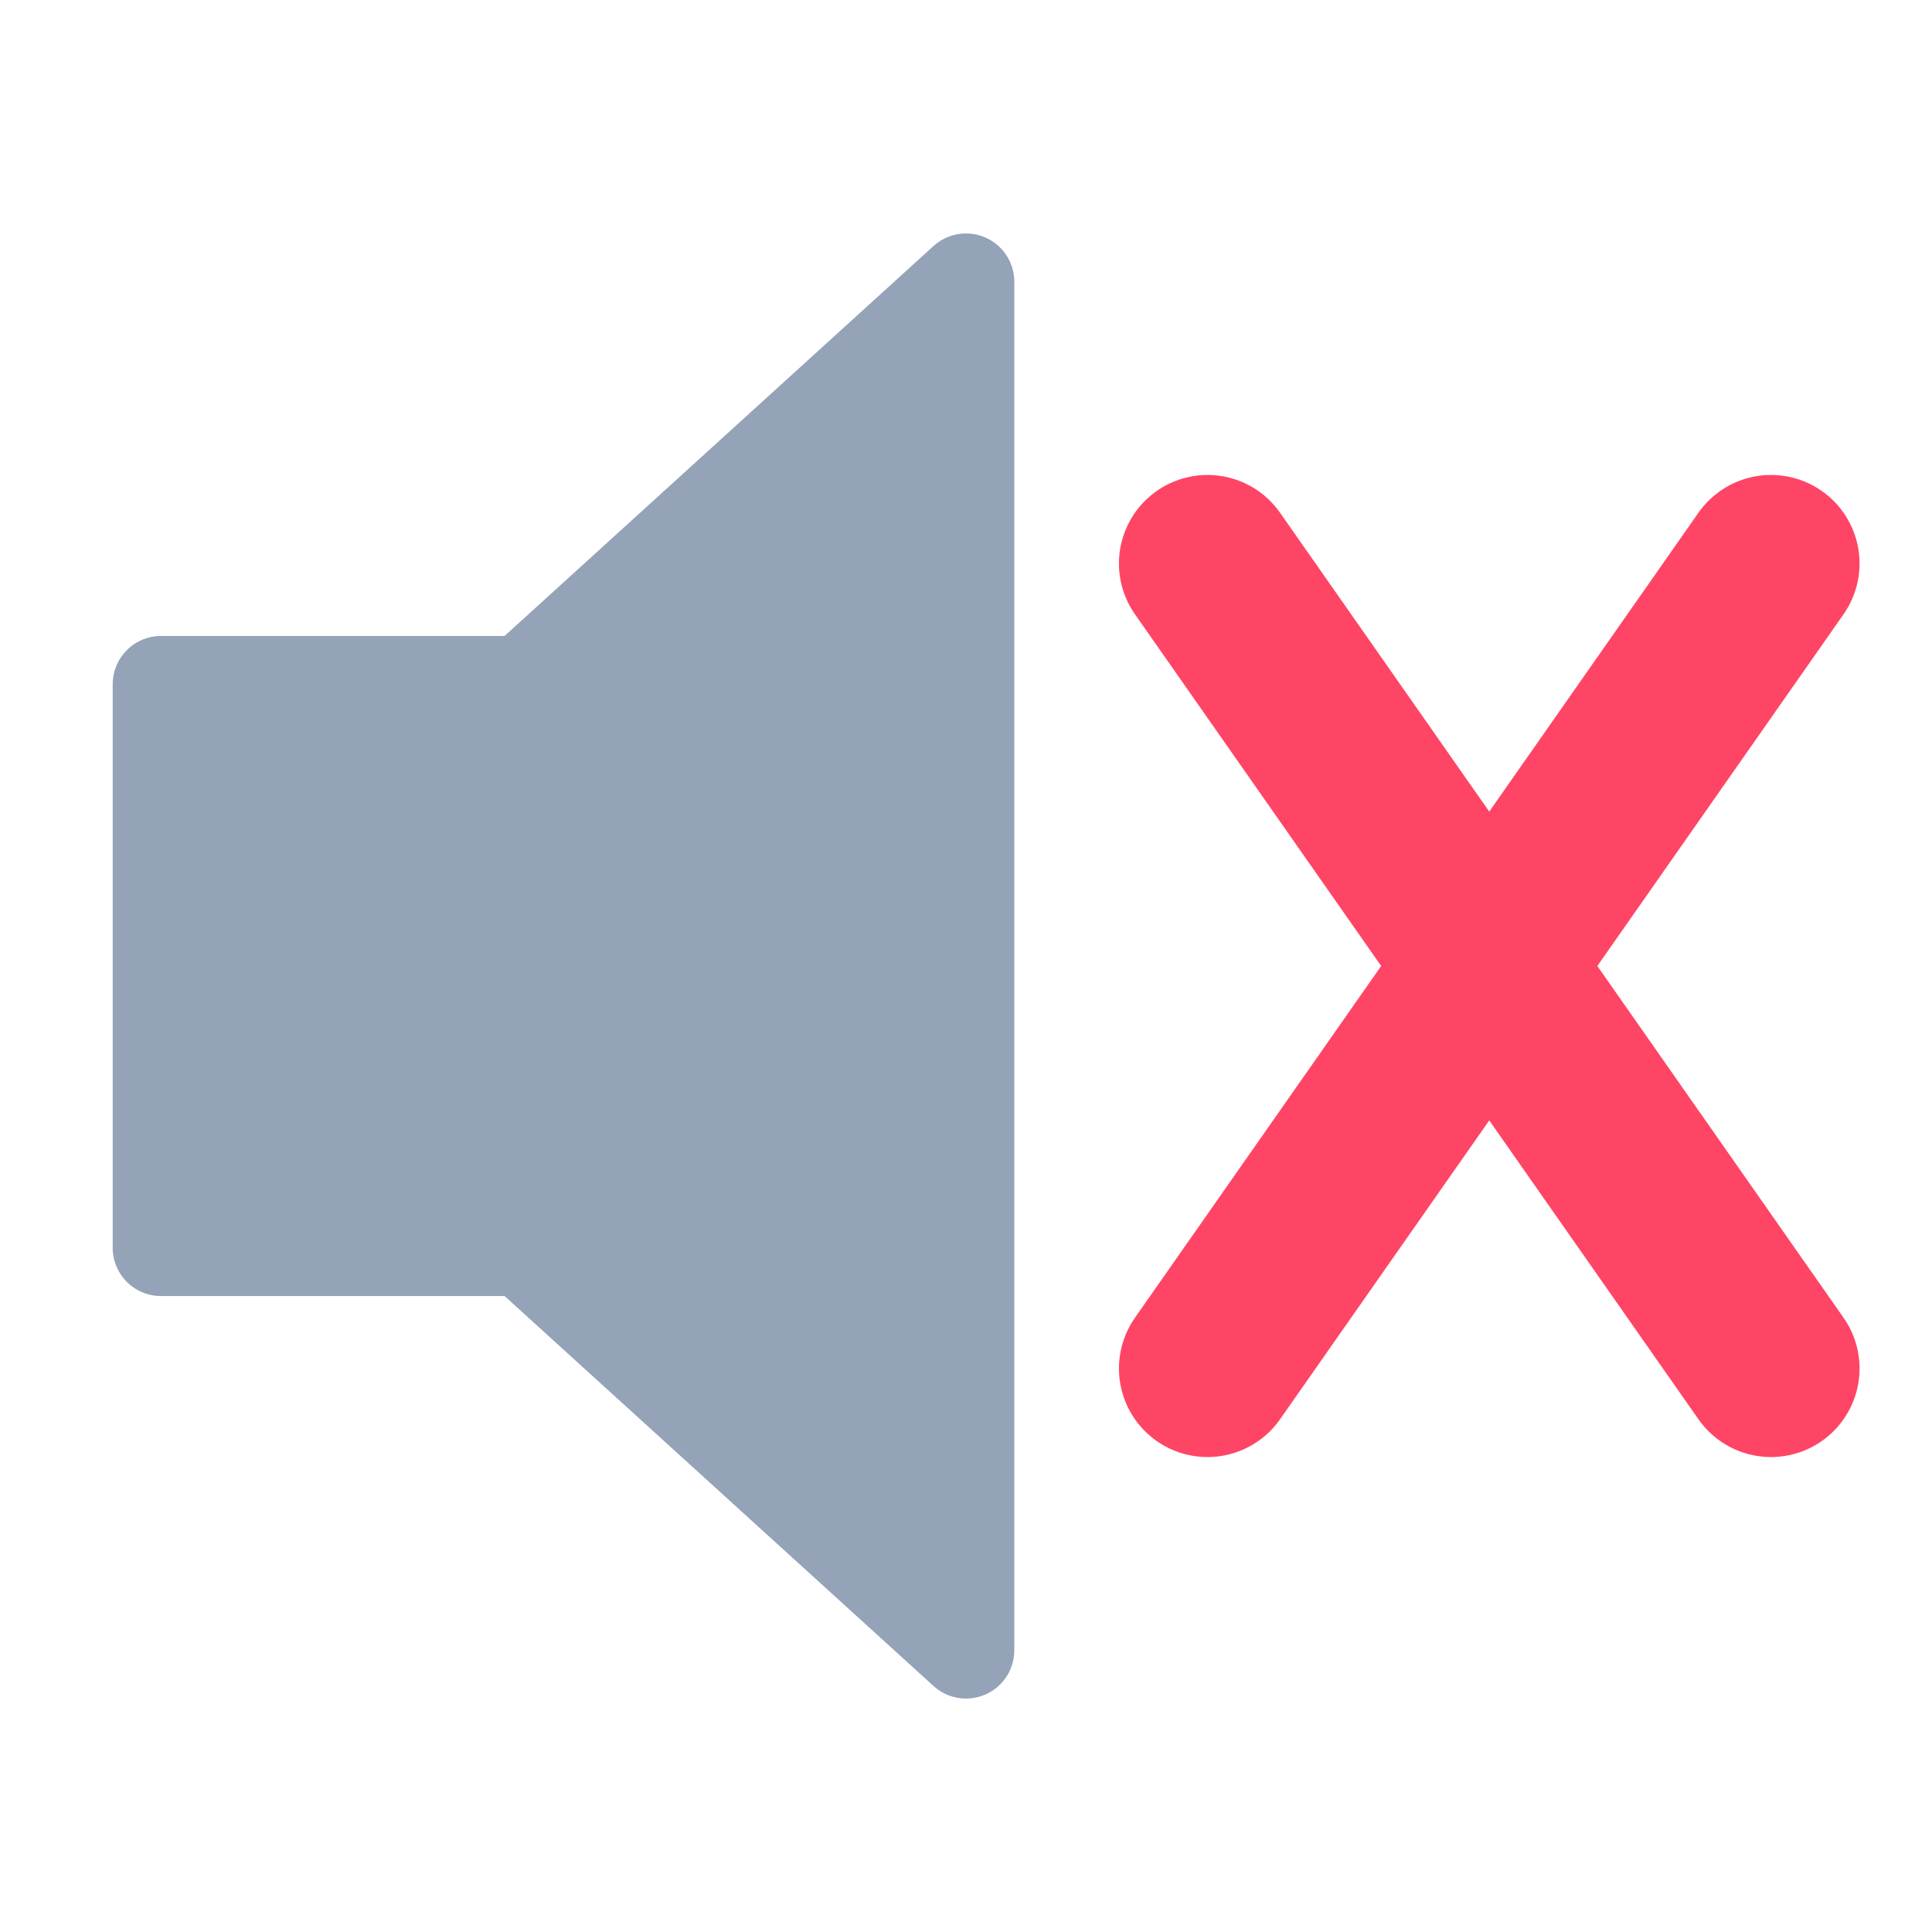
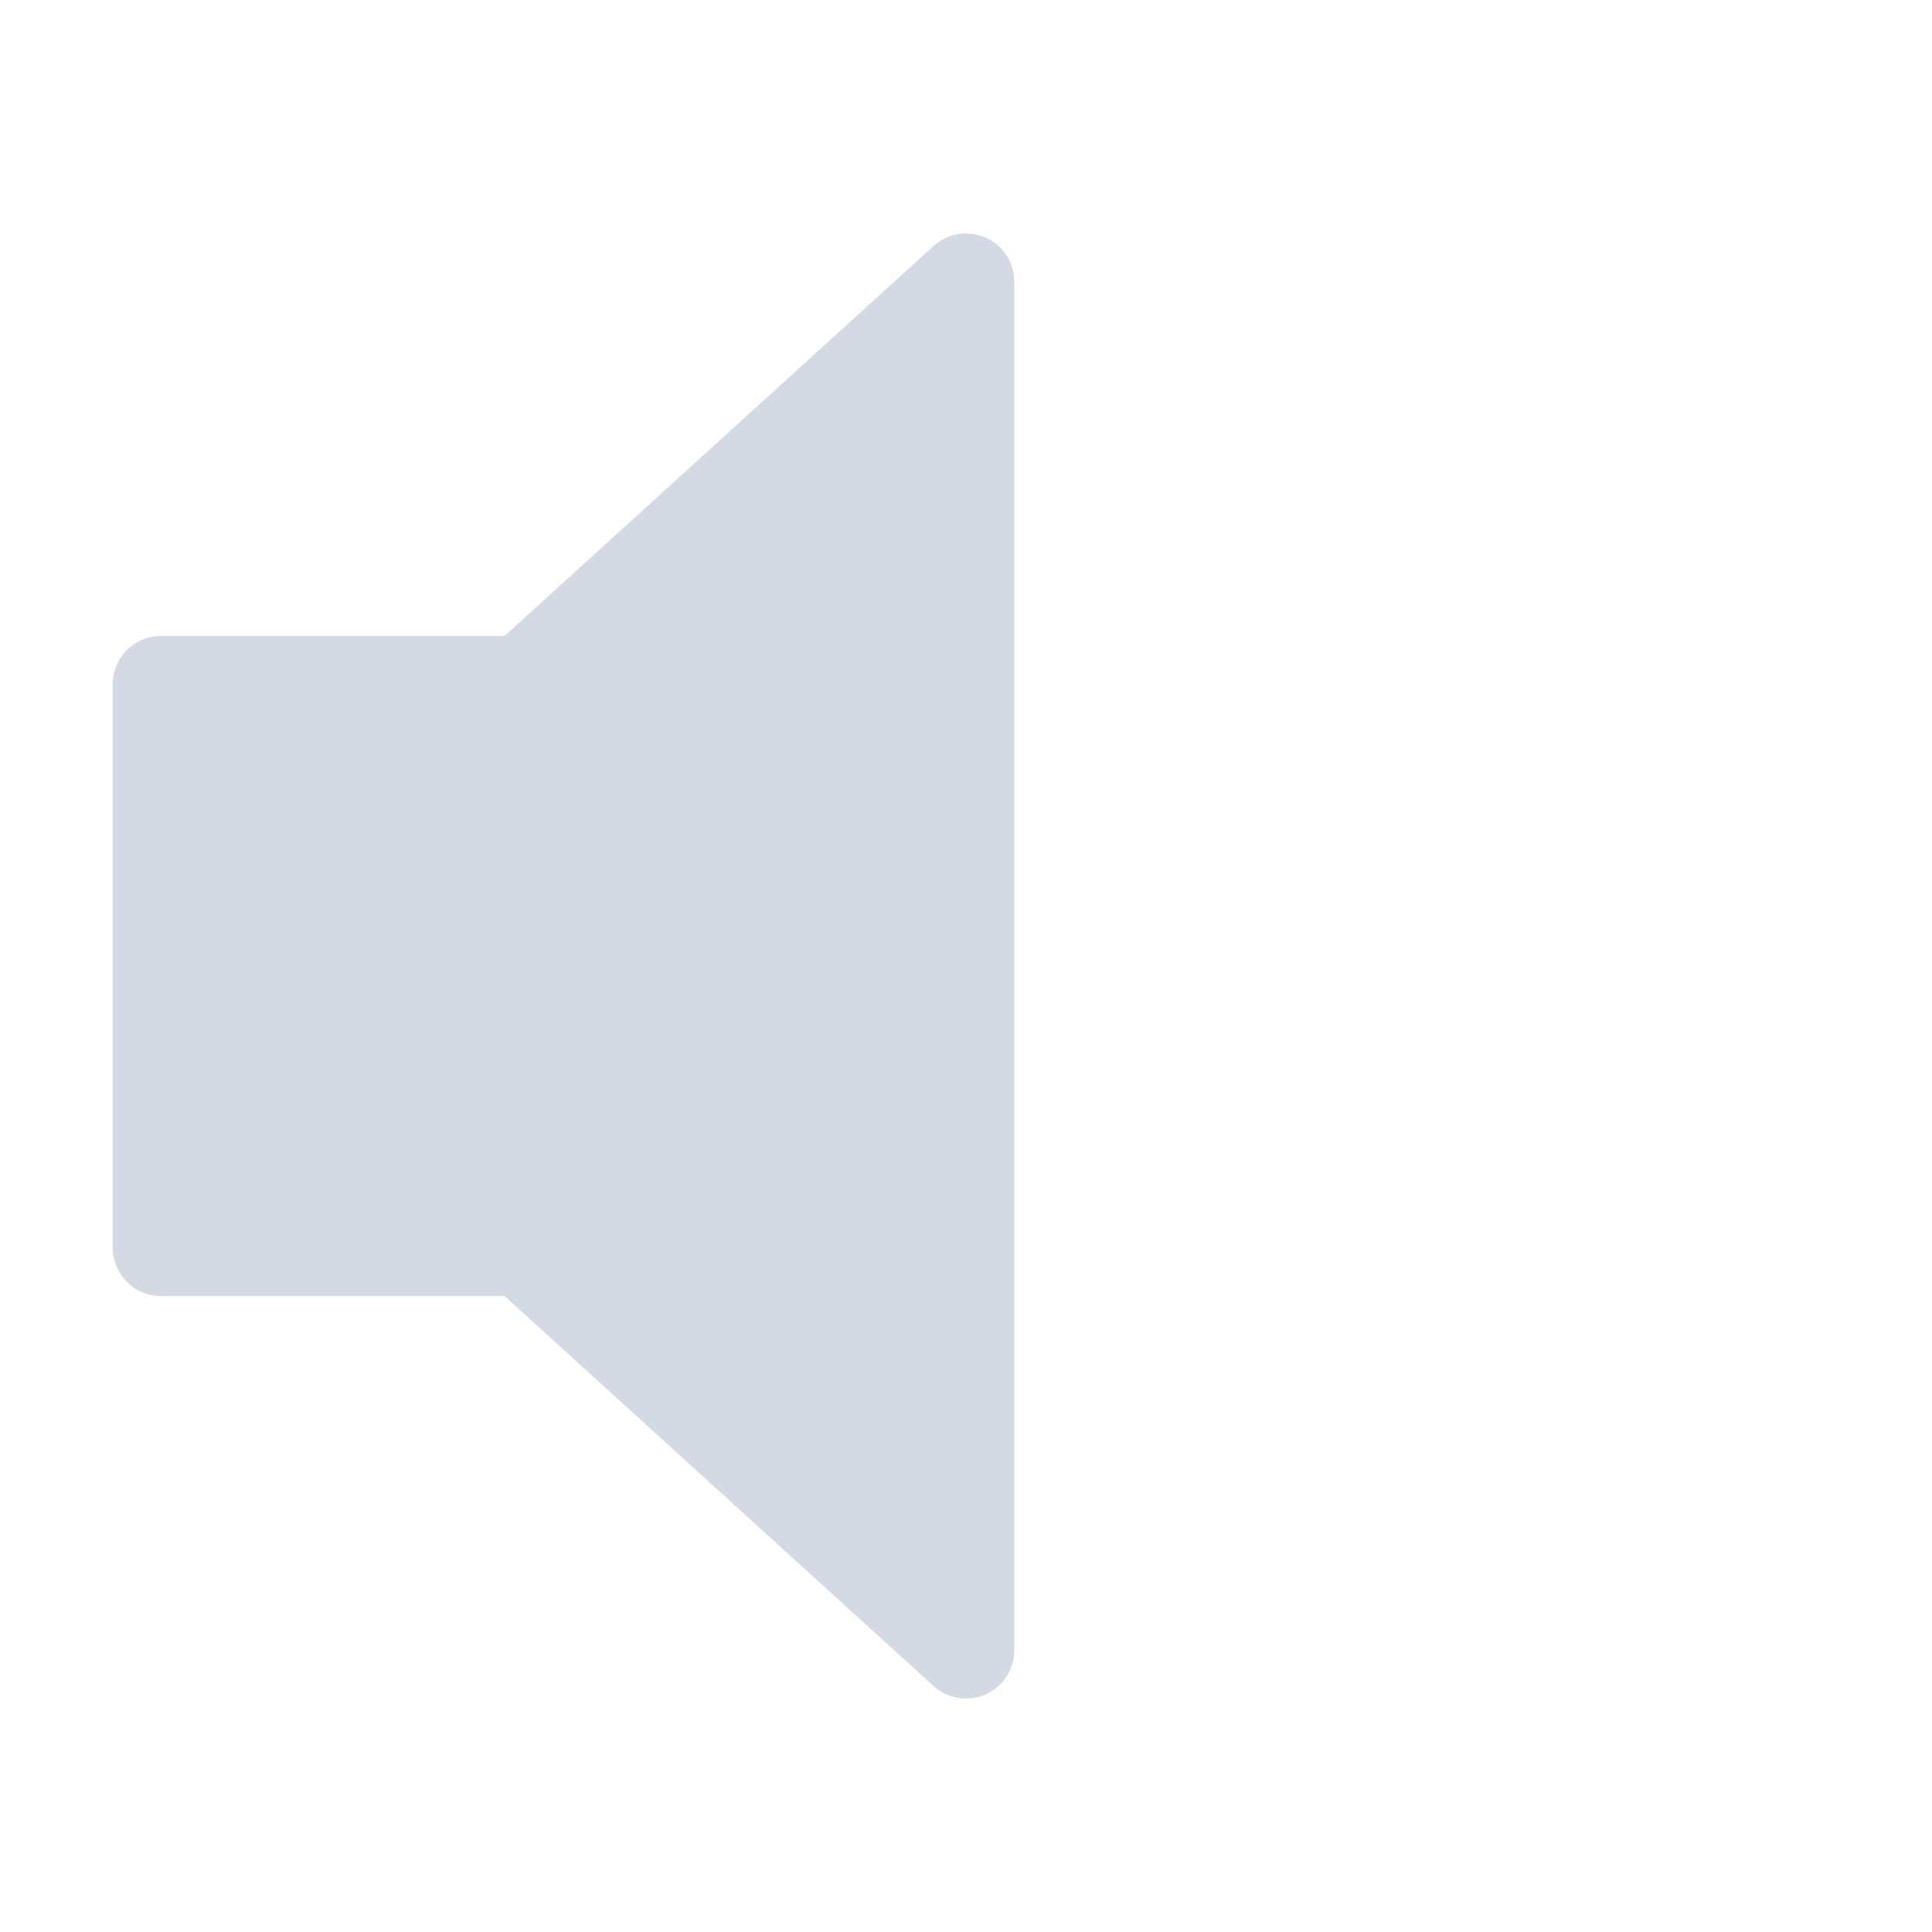
<svg xmlns="http://www.w3.org/2000/svg" width="24" height="24" viewBox="0 0 24 24">
-   <path d="M 2 8.5 L 6.5 8.5 L 12 3.5 L 12 20.5 L 6.5 15.5 L 2 15.5 Z" fill="#94A3B8" stroke="#94A3B8" stroke-width="1.2" stroke-linejoin="round" opacity="1.0" />
-   <line x1="15" y1="7" x2="22" y2="17" stroke="#FF4565" stroke-width="2.2" stroke-linecap="round" />
-   <line x1="22" y1="7" x2="15" y2="17" stroke="#FF4565" stroke-width="2.2" stroke-linecap="round" />
+   <path d="M 2 8.5 L 6.5 8.5 L 12 3.5 L 12 20.5 L 6.5 15.5 L 2 15.5 Z" fill="#94A3B8" stroke="#94A3B8" stroke-width="1.2" stroke-linejoin="round" opacity="0.4" />
</svg>
